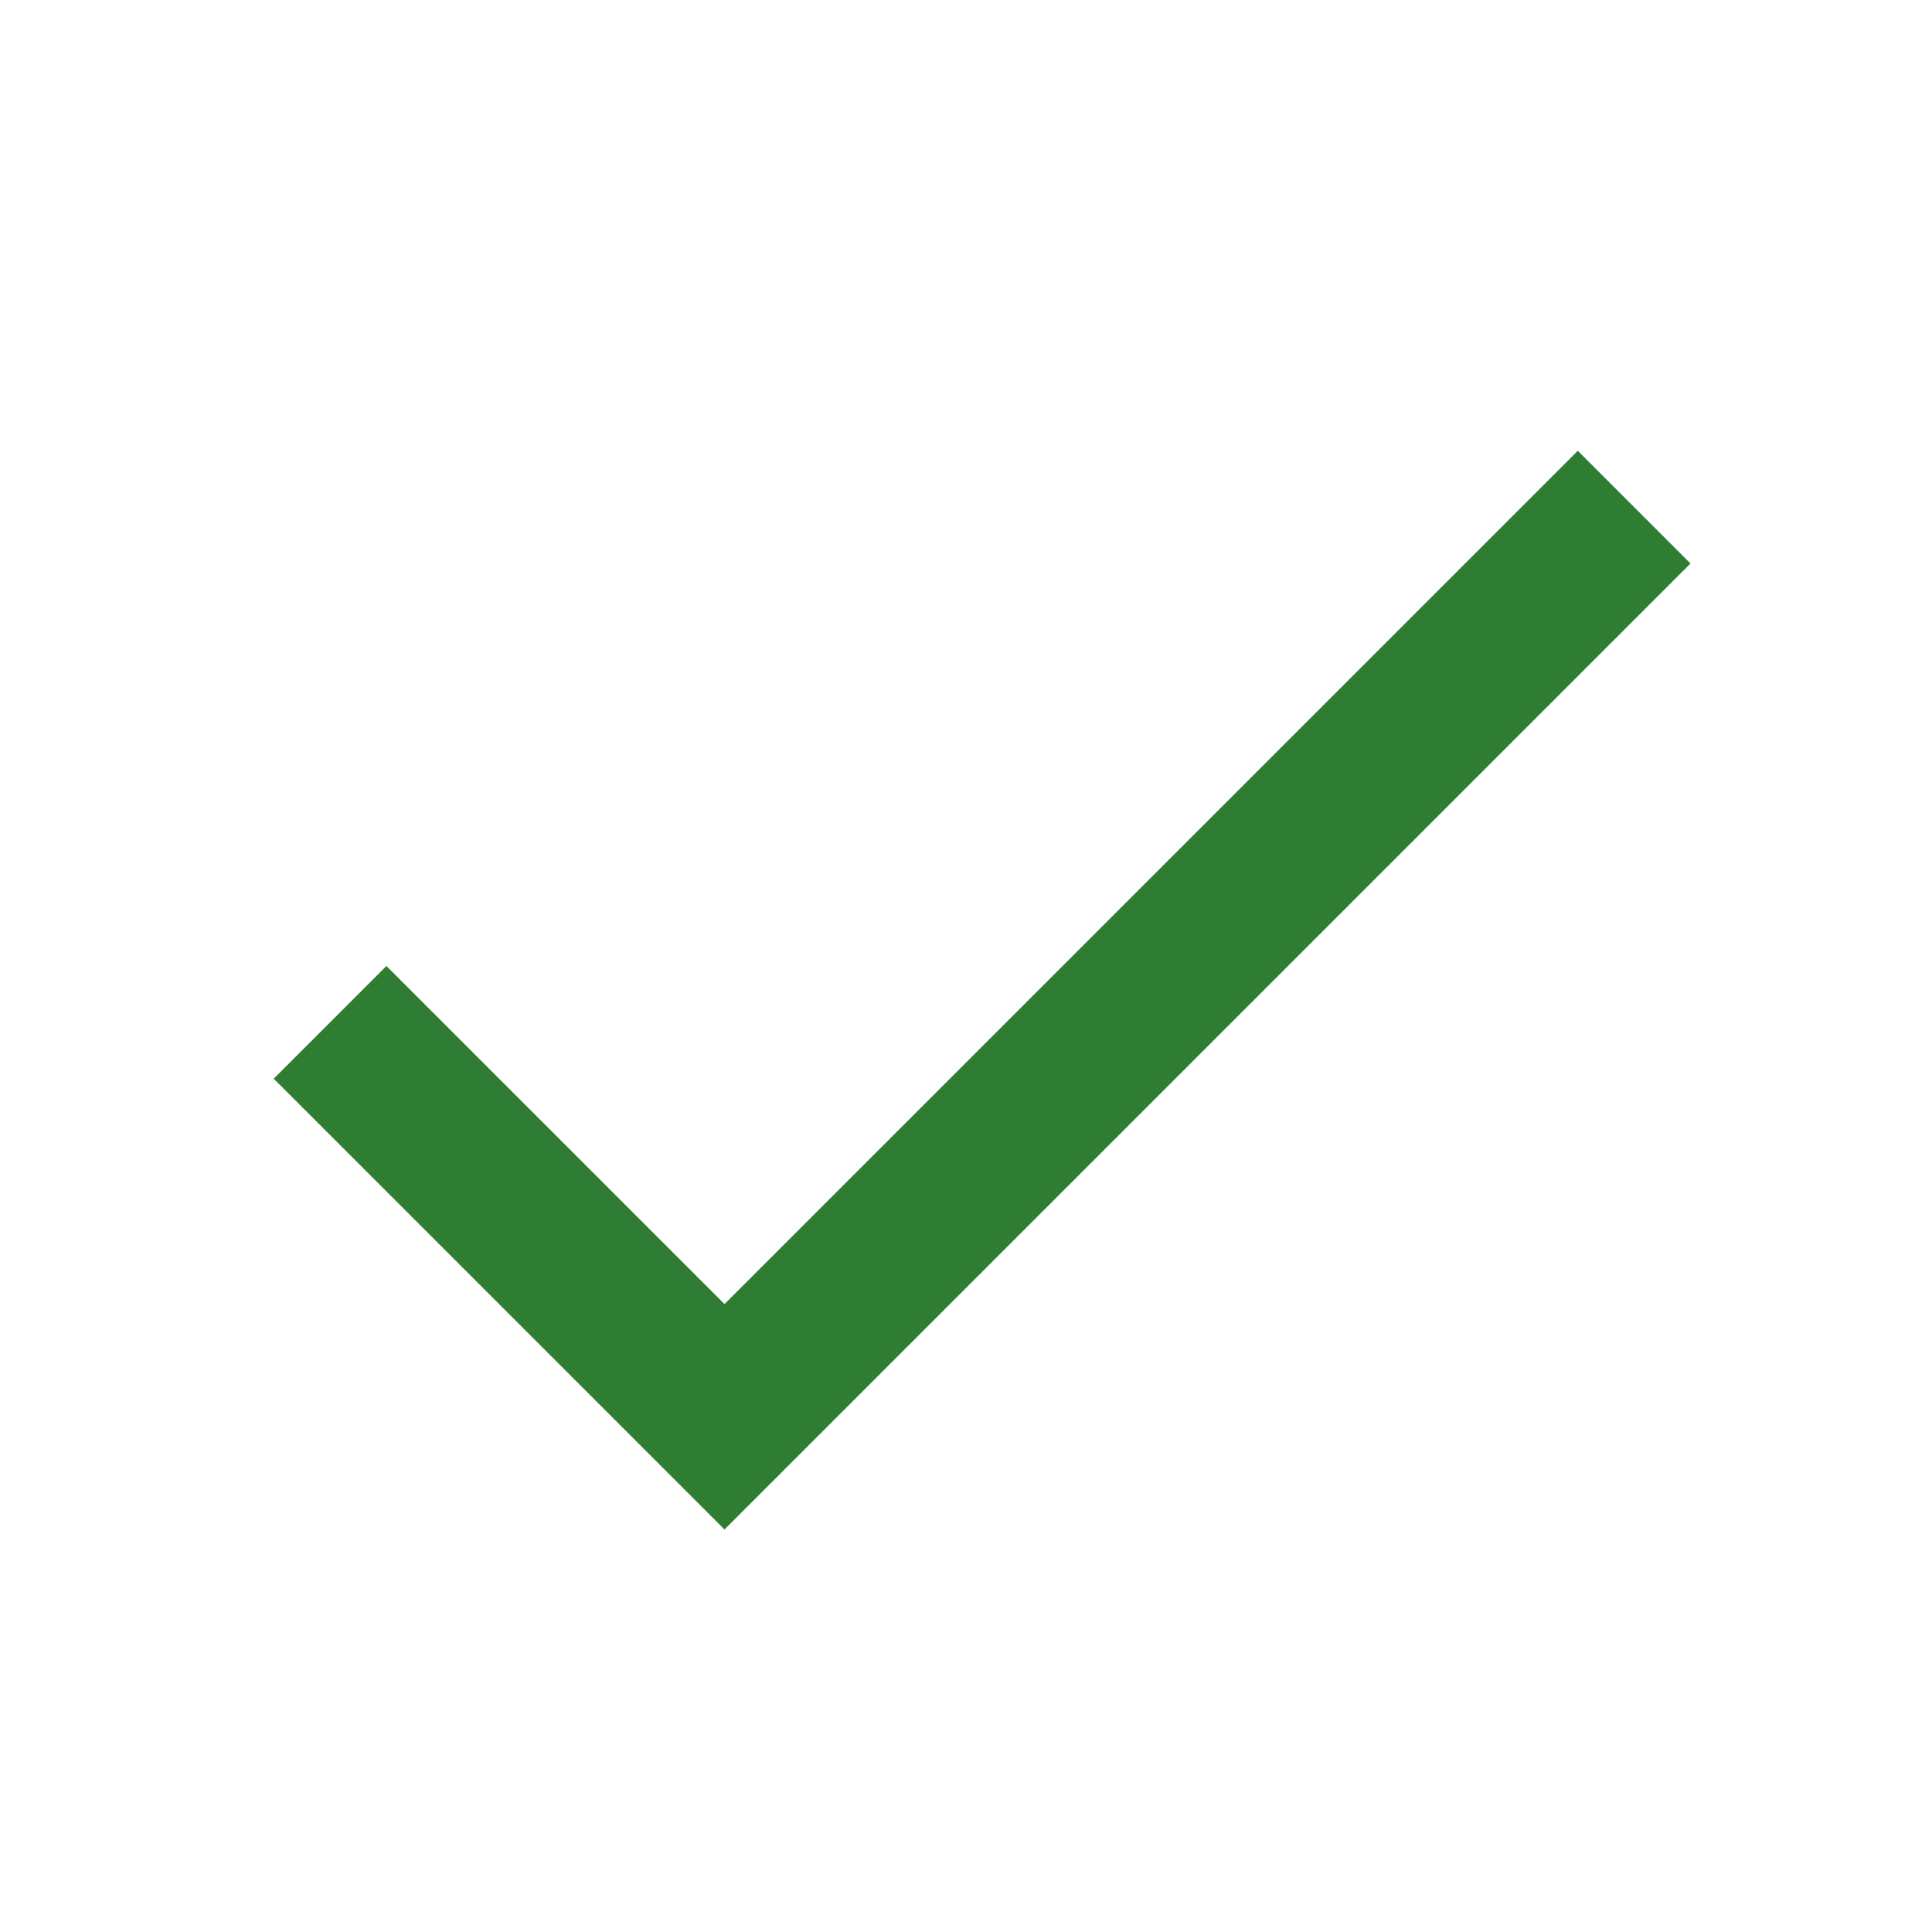
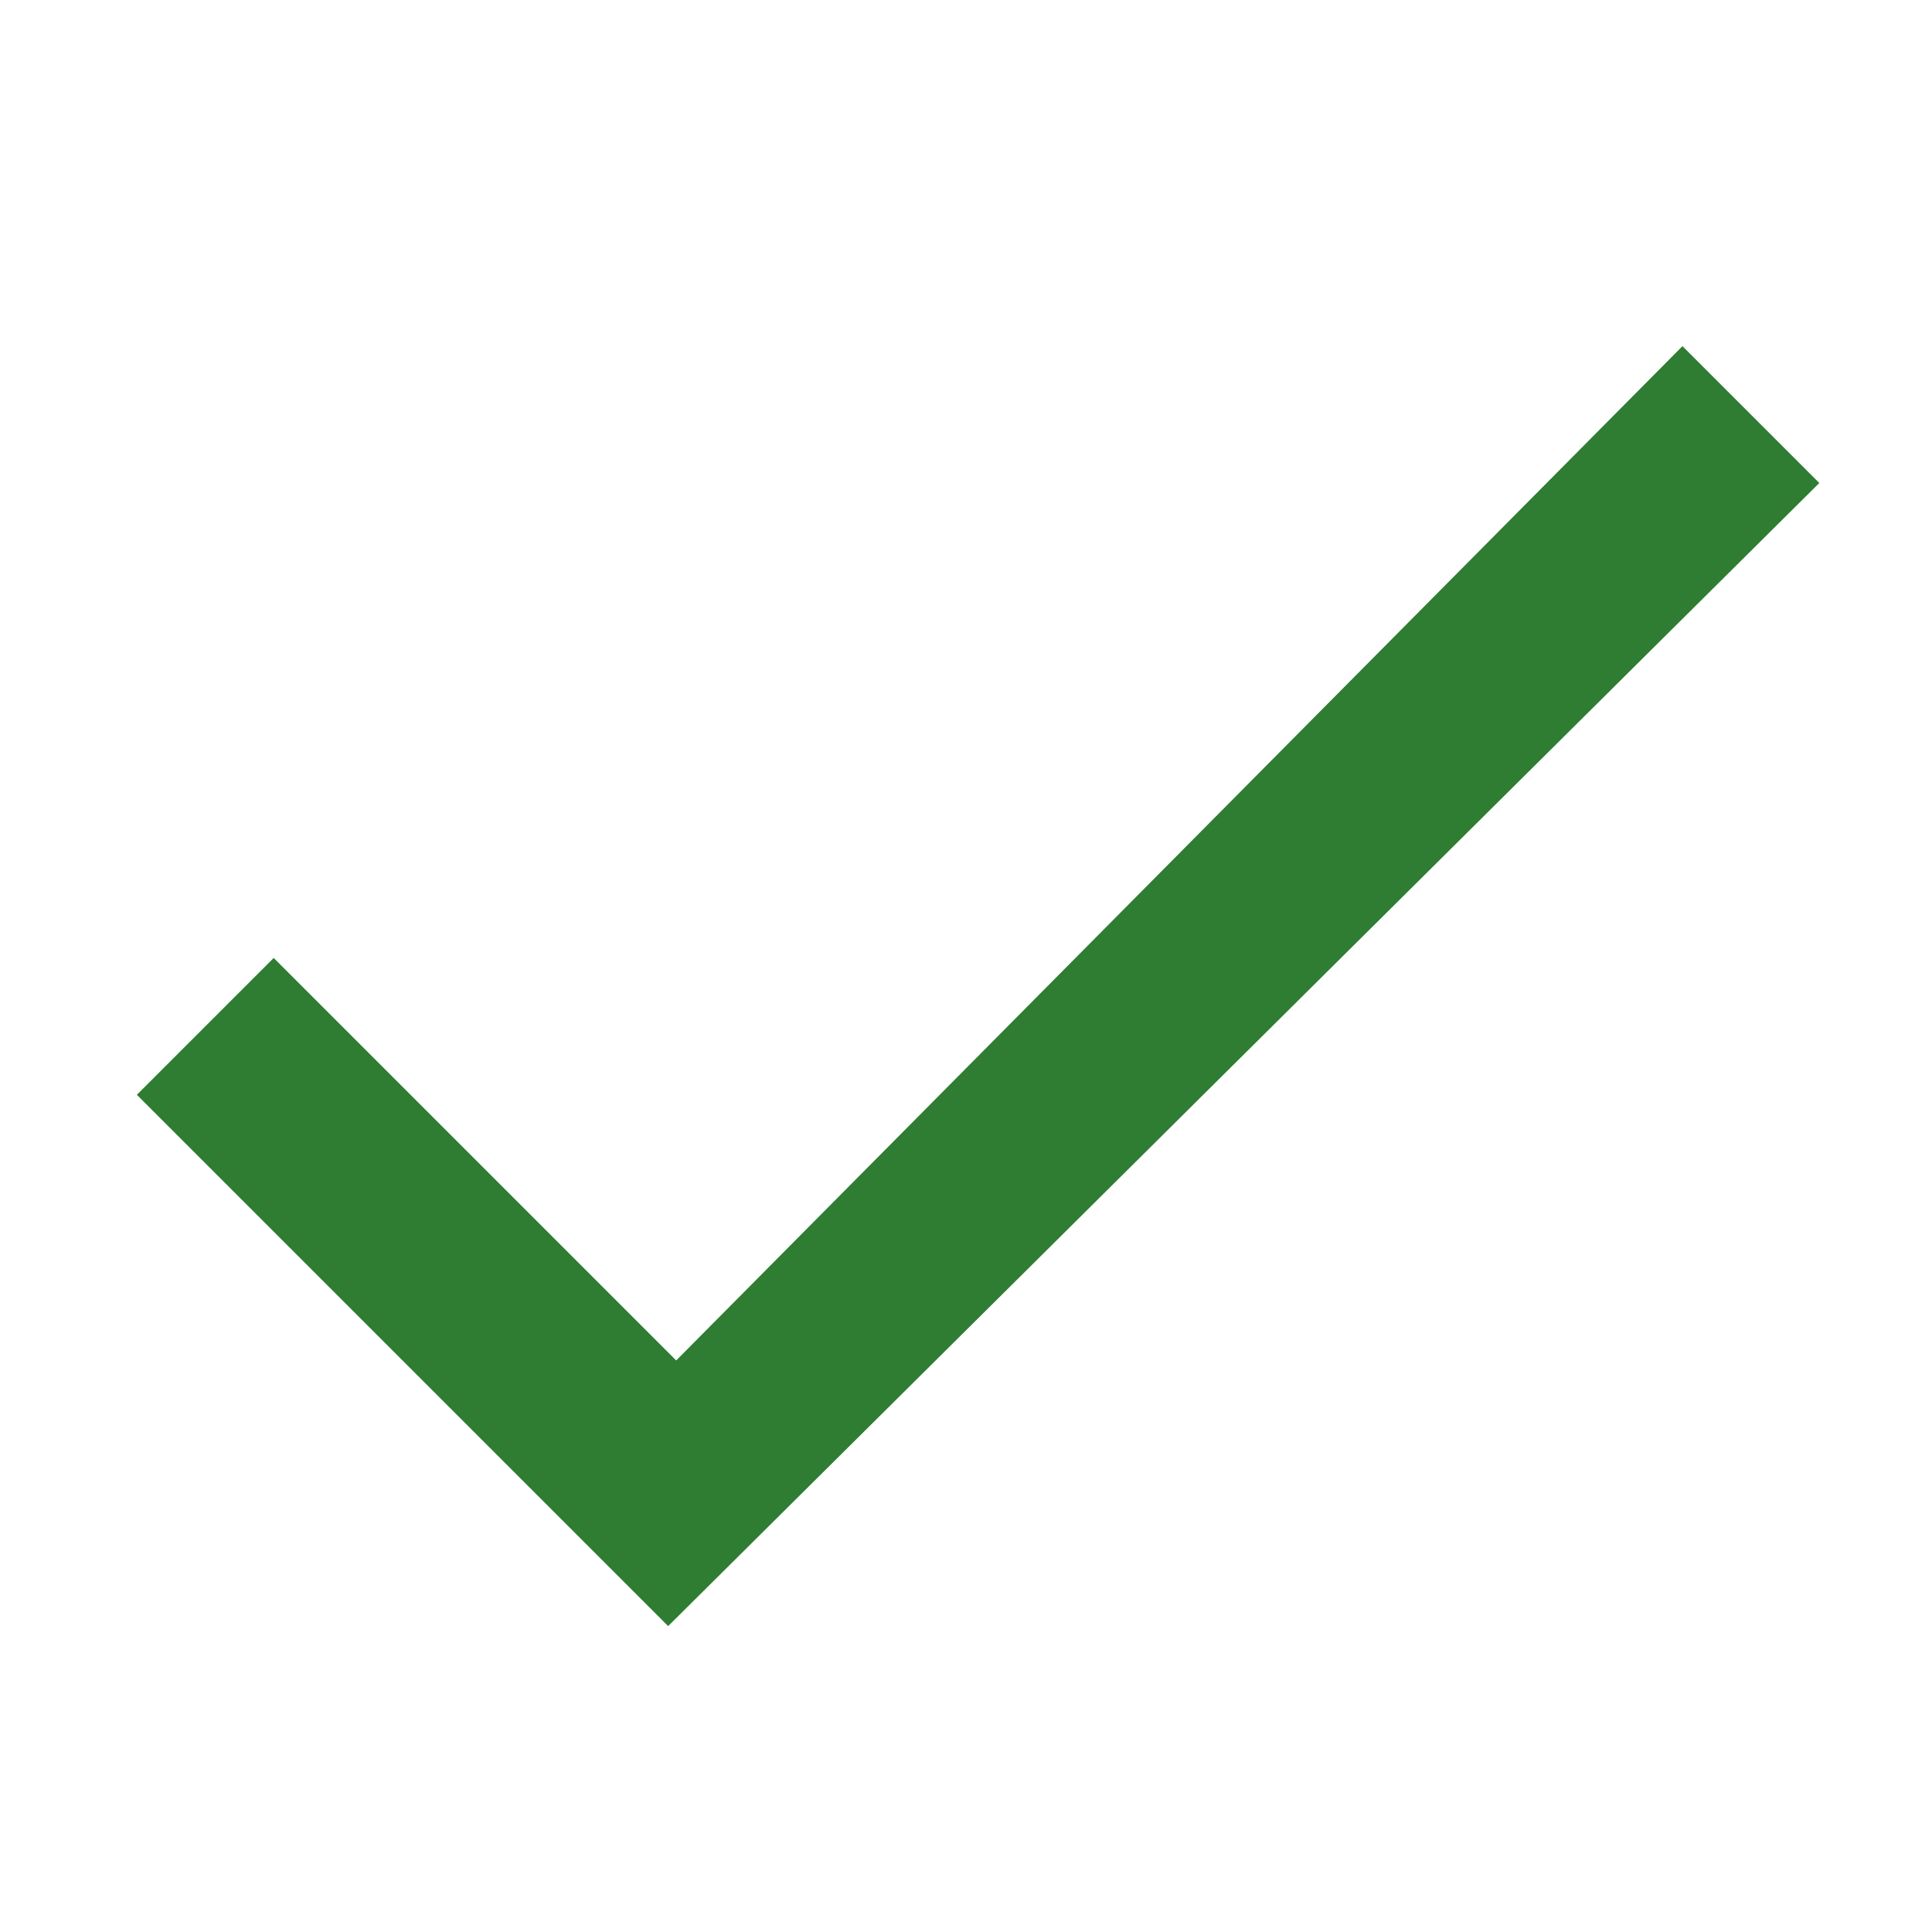
<svg xmlns="http://www.w3.org/2000/svg" version="1.1" id="Layer_1" x="0px" y="0px" viewBox="0 0 24 24" style="enable-background:new 0 0 24 24;" xml:space="preserve">
  <style type="text/css">
	.st0{fill:none;}
	.st1{fill:#2E7D32;}
</style>
  <path class="st0" d="M0,0h24v24H0V0z" />
-   <path class="st1" d="M9,16.2L4.8,12l-1.4,1.4L9,19L21,7l-1.4-1.4L9,16.2z" />
+   <path class="st1" d="M8.4,16.9l-5-5l-1.7,1.7l6.6,6.6L22.6,6l-1.7-1.7L8.4,16.9z" />
</svg>
